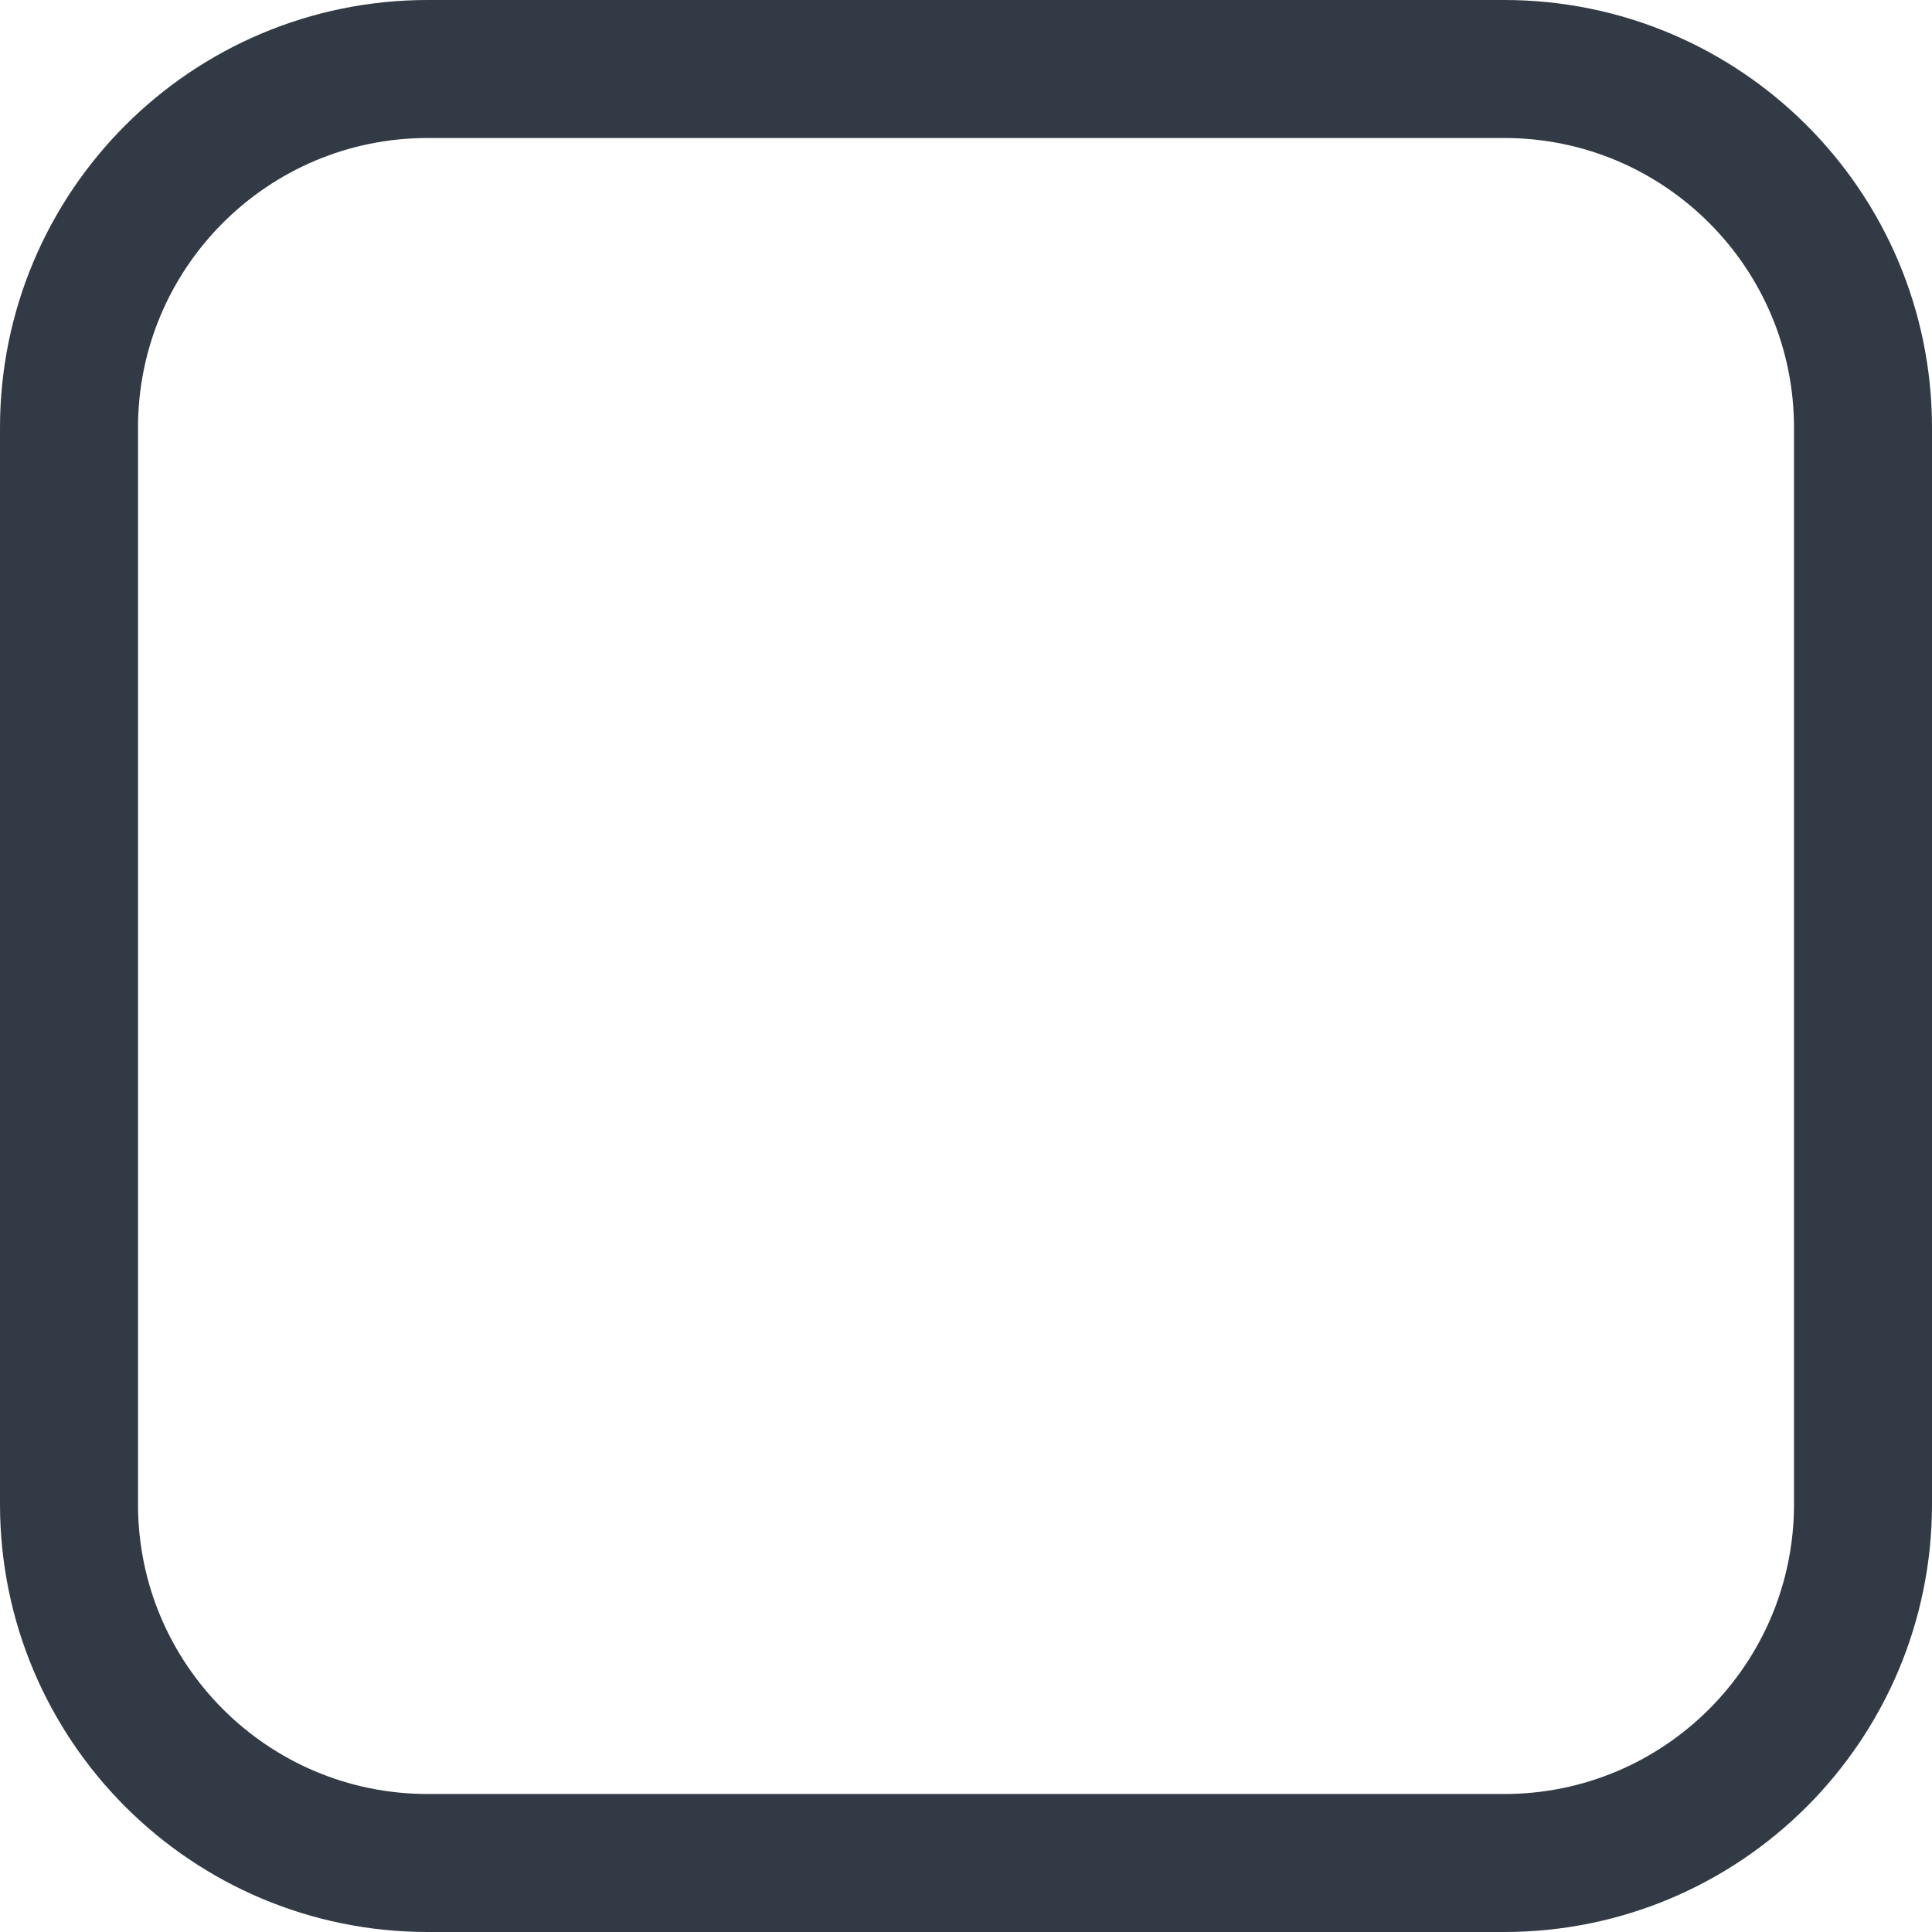
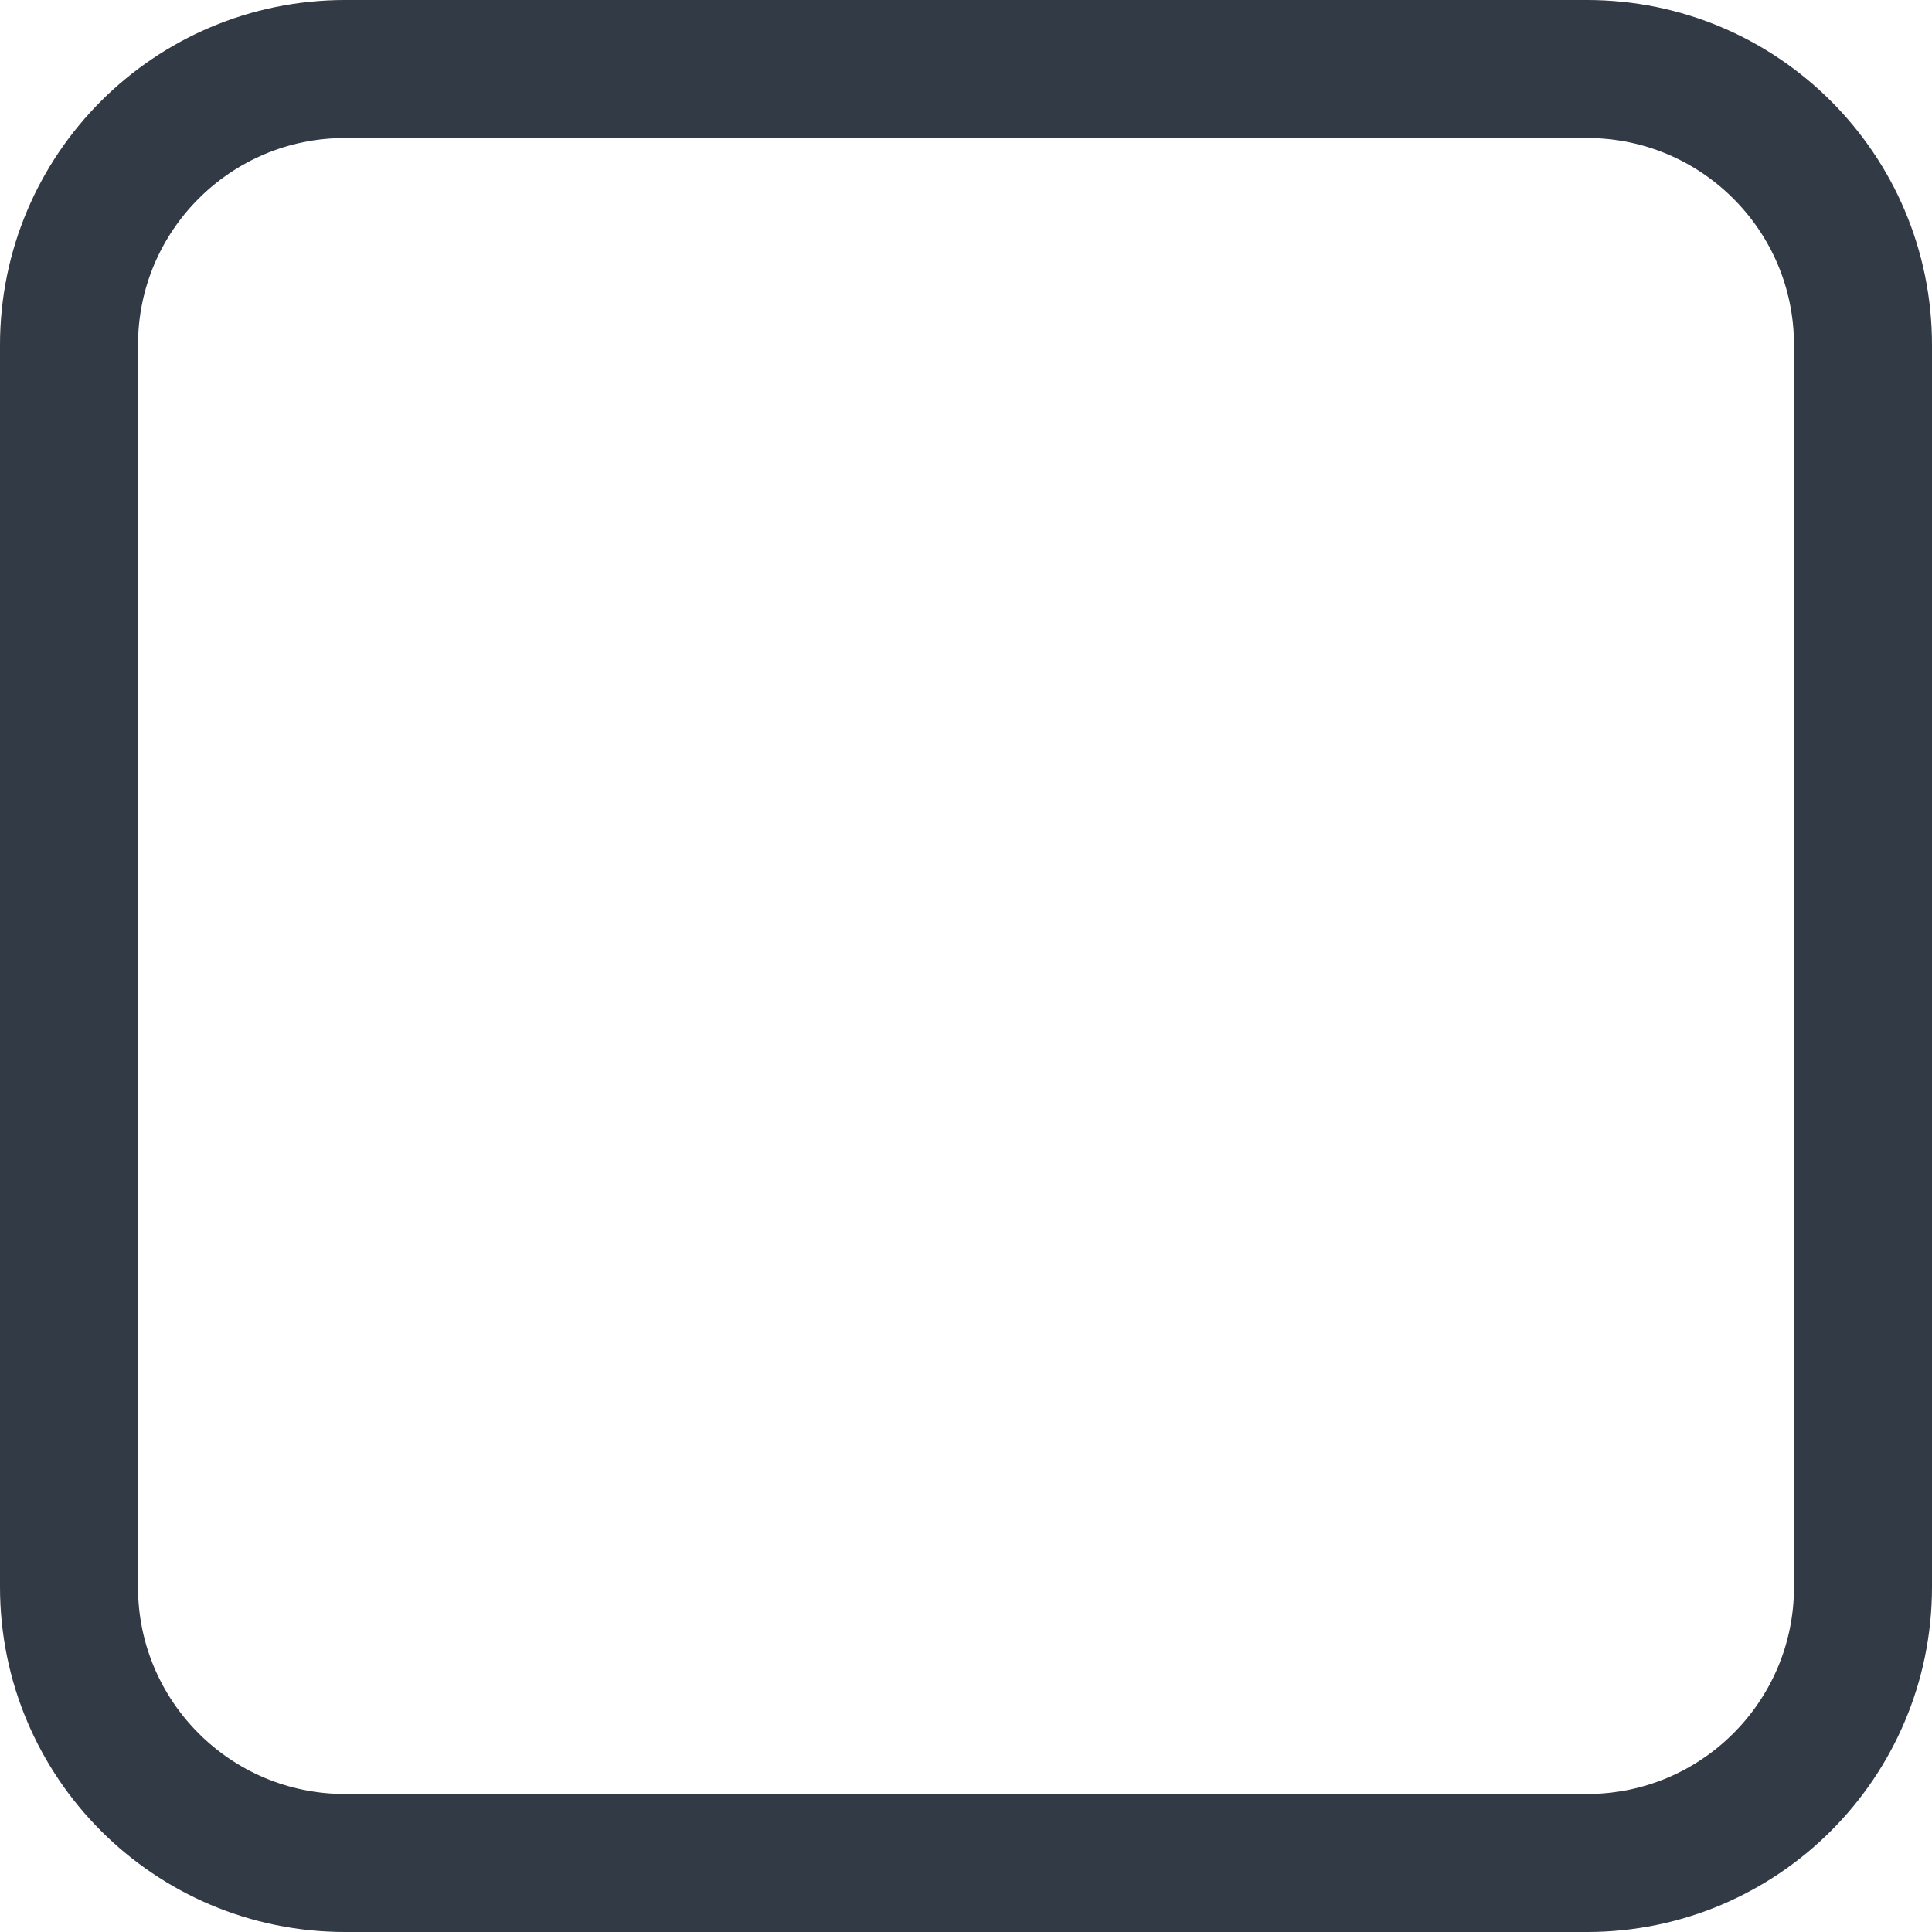
<svg xmlns="http://www.w3.org/2000/svg" width="64" height="64" viewBox="0 0 14 14" fill="none" stroke-linecap="round" stroke-linejoin="round">
-   <rect x=".5" y=".5" width="13" height="13" rx="2.6" fill="none" stroke="#323A45" />
+   <rect x=".5" y=".5" width="13" height="13" rx="2" fill="none" stroke="#323A45" />
</svg>
